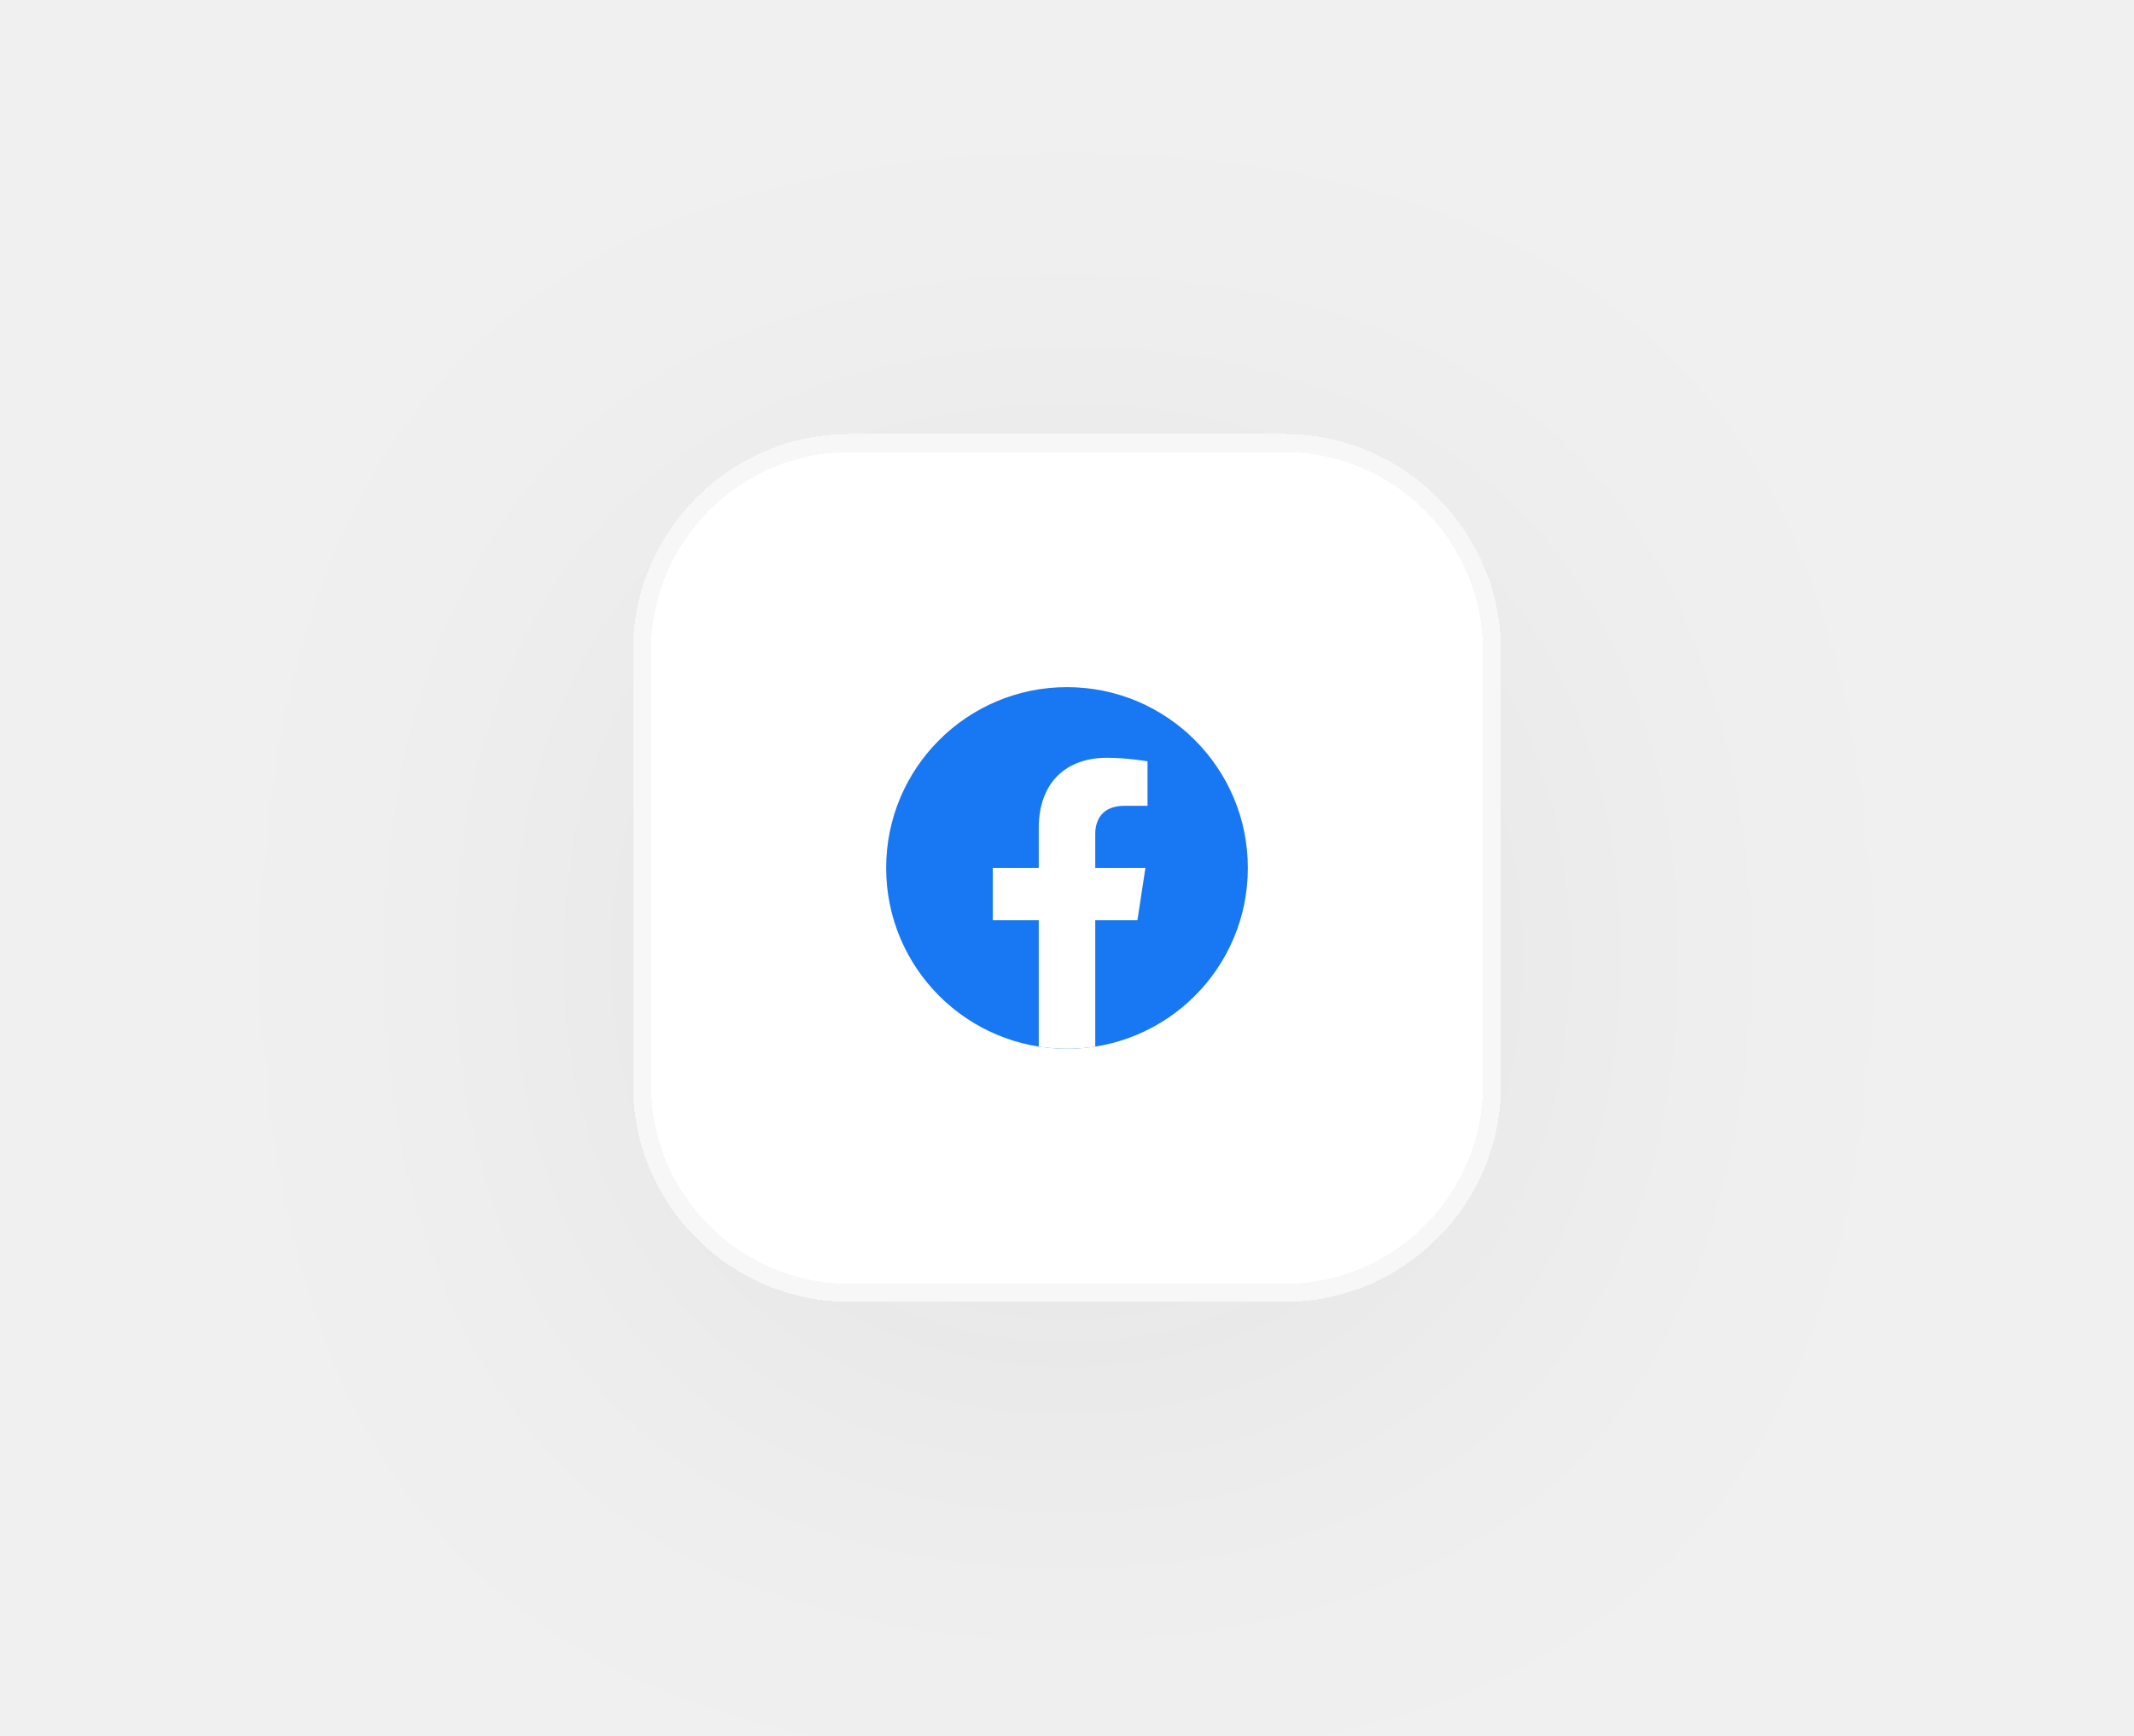
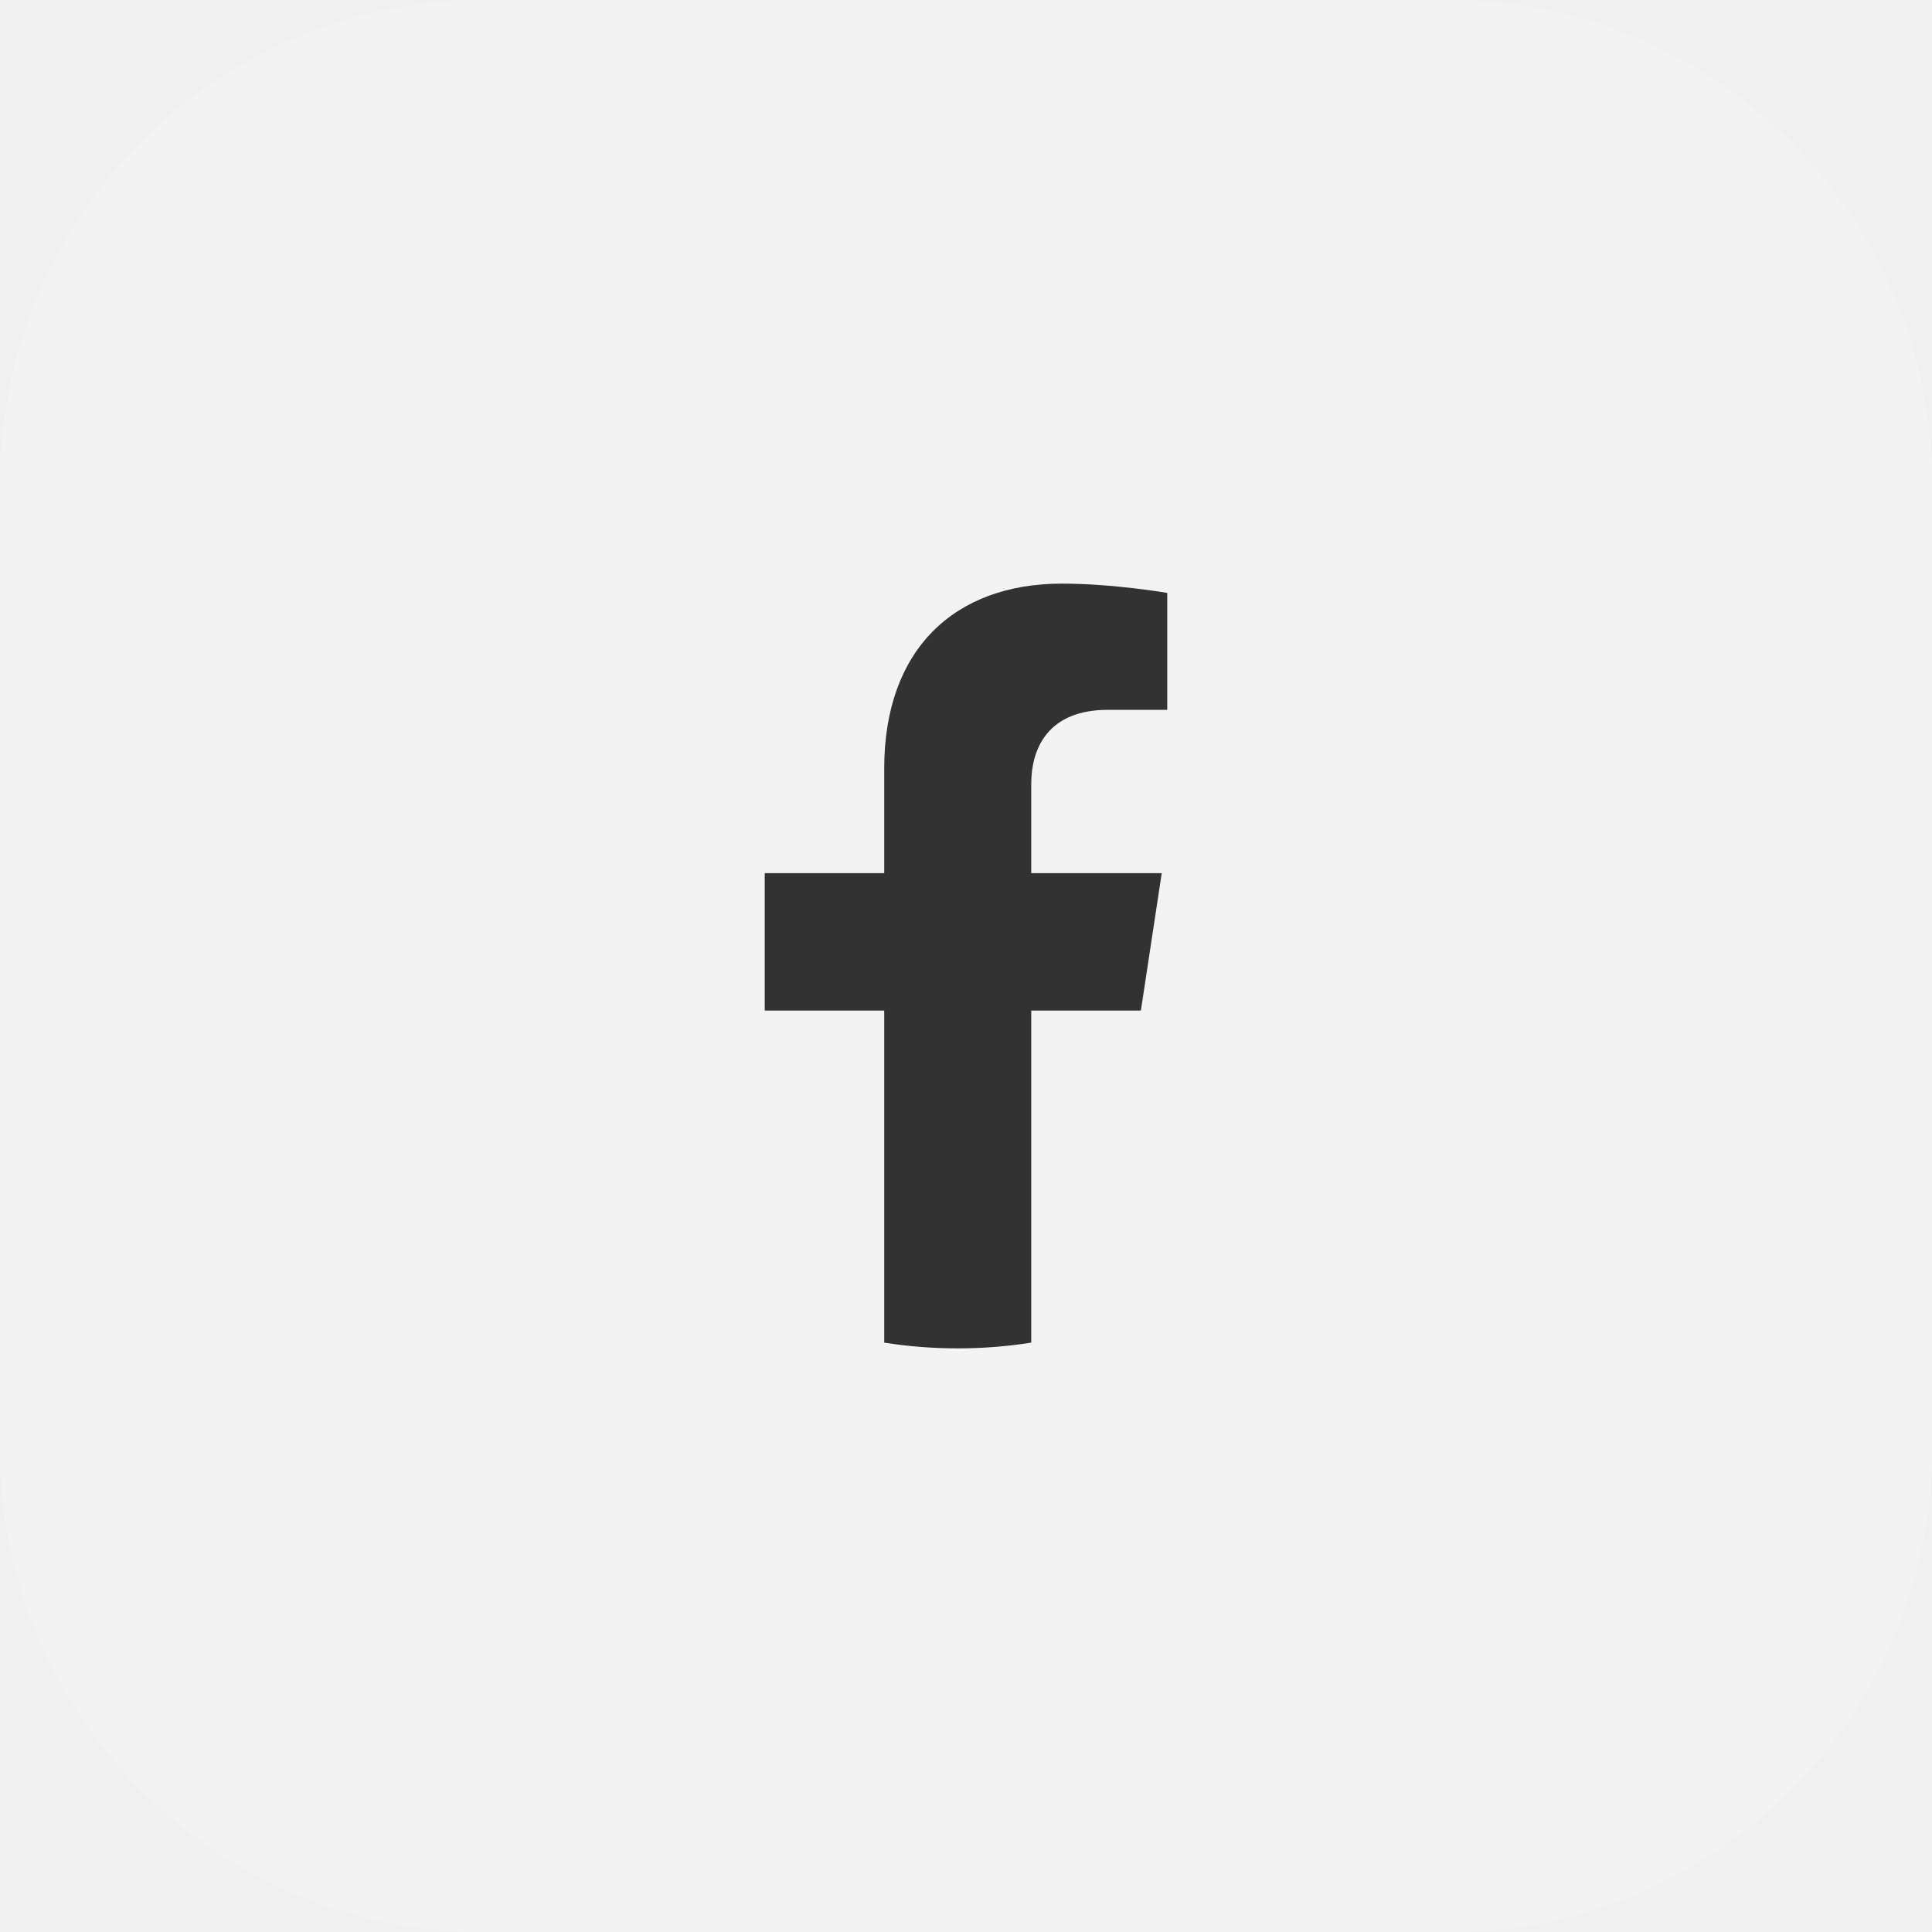
- <svg xmlns="http://www.w3.org/2000/svg" width="118" height="96" viewBox="0 0 118 96" fill="none">
-   <g filter="url(#filter0_d_32_2180)">
-     <path d="M35 36C35 29.373 40.373 24 47 24H71C77.627 24 83 29.373 83 36V60C83 66.627 77.627 72 71 72H47C40.373 72 35 66.627 35 60V36Z" fill="white" shape-rendering="crispEdges" />
-     <path d="M35.5 36C35.5 29.649 40.649 24.5 47 24.5H71C77.351 24.5 82.5 29.649 82.5 36V60C82.5 66.351 77.351 71.5 71 71.5H47C40.649 71.5 35.5 66.351 35.5 60V36Z" stroke="#F7F7F7" shape-rendering="crispEdges" />
-     <rect x="49" y="38" width="20" height="20" rx="10" fill="#1877F2" />
-     <path d="M62.893 50.891L63.336 48H60.562V46.125C60.562 45.334 60.949 44.562 62.191 44.562H63.453V42.102C63.453 42.102 62.309 41.906 61.215 41.906C58.93 41.906 57.438 43.291 57.438 45.797V48H54.898V50.891H57.438V57.879C57.947 57.959 58.469 58 59 58C59.531 58 60.053 57.959 60.562 57.879V50.891H62.893Z" fill="white" />
-   </g>
-   <defs>
-     <filter id="filter0_d_32_2180" x="0" y="-6" width="118" height="118" filterUnits="userSpaceOnUse" color-interpolation-filters="sRGB">
-       <feFlood flood-opacity="0" result="BackgroundImageFix" />
-       <feColorMatrix in="SourceAlpha" type="matrix" values="0 0 0 0 0 0 0 0 0 0 0 0 0 0 0 0 0 0 127 0" result="hardAlpha" />
-       <feOffset dy="5" />
-       <feGaussianBlur stdDeviation="17.5" />
-       <feComposite in2="hardAlpha" operator="out" />
-       <feColorMatrix type="matrix" values="0 0 0 0 0.071 0 0 0 0 0.071 0 0 0 0 0.071 0 0 0 0.05 0" />
-       <feBlend mode="normal" in2="BackgroundImageFix" result="effect1_dropShadow_32_2180" />
-       <feBlend mode="normal" in="SourceGraphic" in2="effect1_dropShadow_32_2180" result="shape" />
-     </filter>
-   </defs>
+ <svg xmlns="http://www.w3.org/2000/svg" width="48" height="48" viewBox="0 0 48 48" fill="none">
+   <path d="M0 12C0 5.373 5.373 0 12 0H36C42.627 0 48 5.373 48 12V36C48 42.627 42.627 48 36 48H12C5.373 48 0 42.627 0 36V12Z" fill="#F3F3F3" />
+   <path d="M28.345 25.107L28.863 21.694H25.621V19.481C25.621 18.547 26.073 17.636 27.525 17.636H29V14.731C29 14.731 27.662 14.5 26.384 14.5C23.712 14.5 21.968 16.135 21.968 19.093V21.694H19V25.107H21.968V33.357C22.564 33.452 23.174 33.5 23.794 33.5C24.416 33.5 25.025 33.452 25.621 33.357V25.107H28.345Z" fill="#323232" />
</svg>
